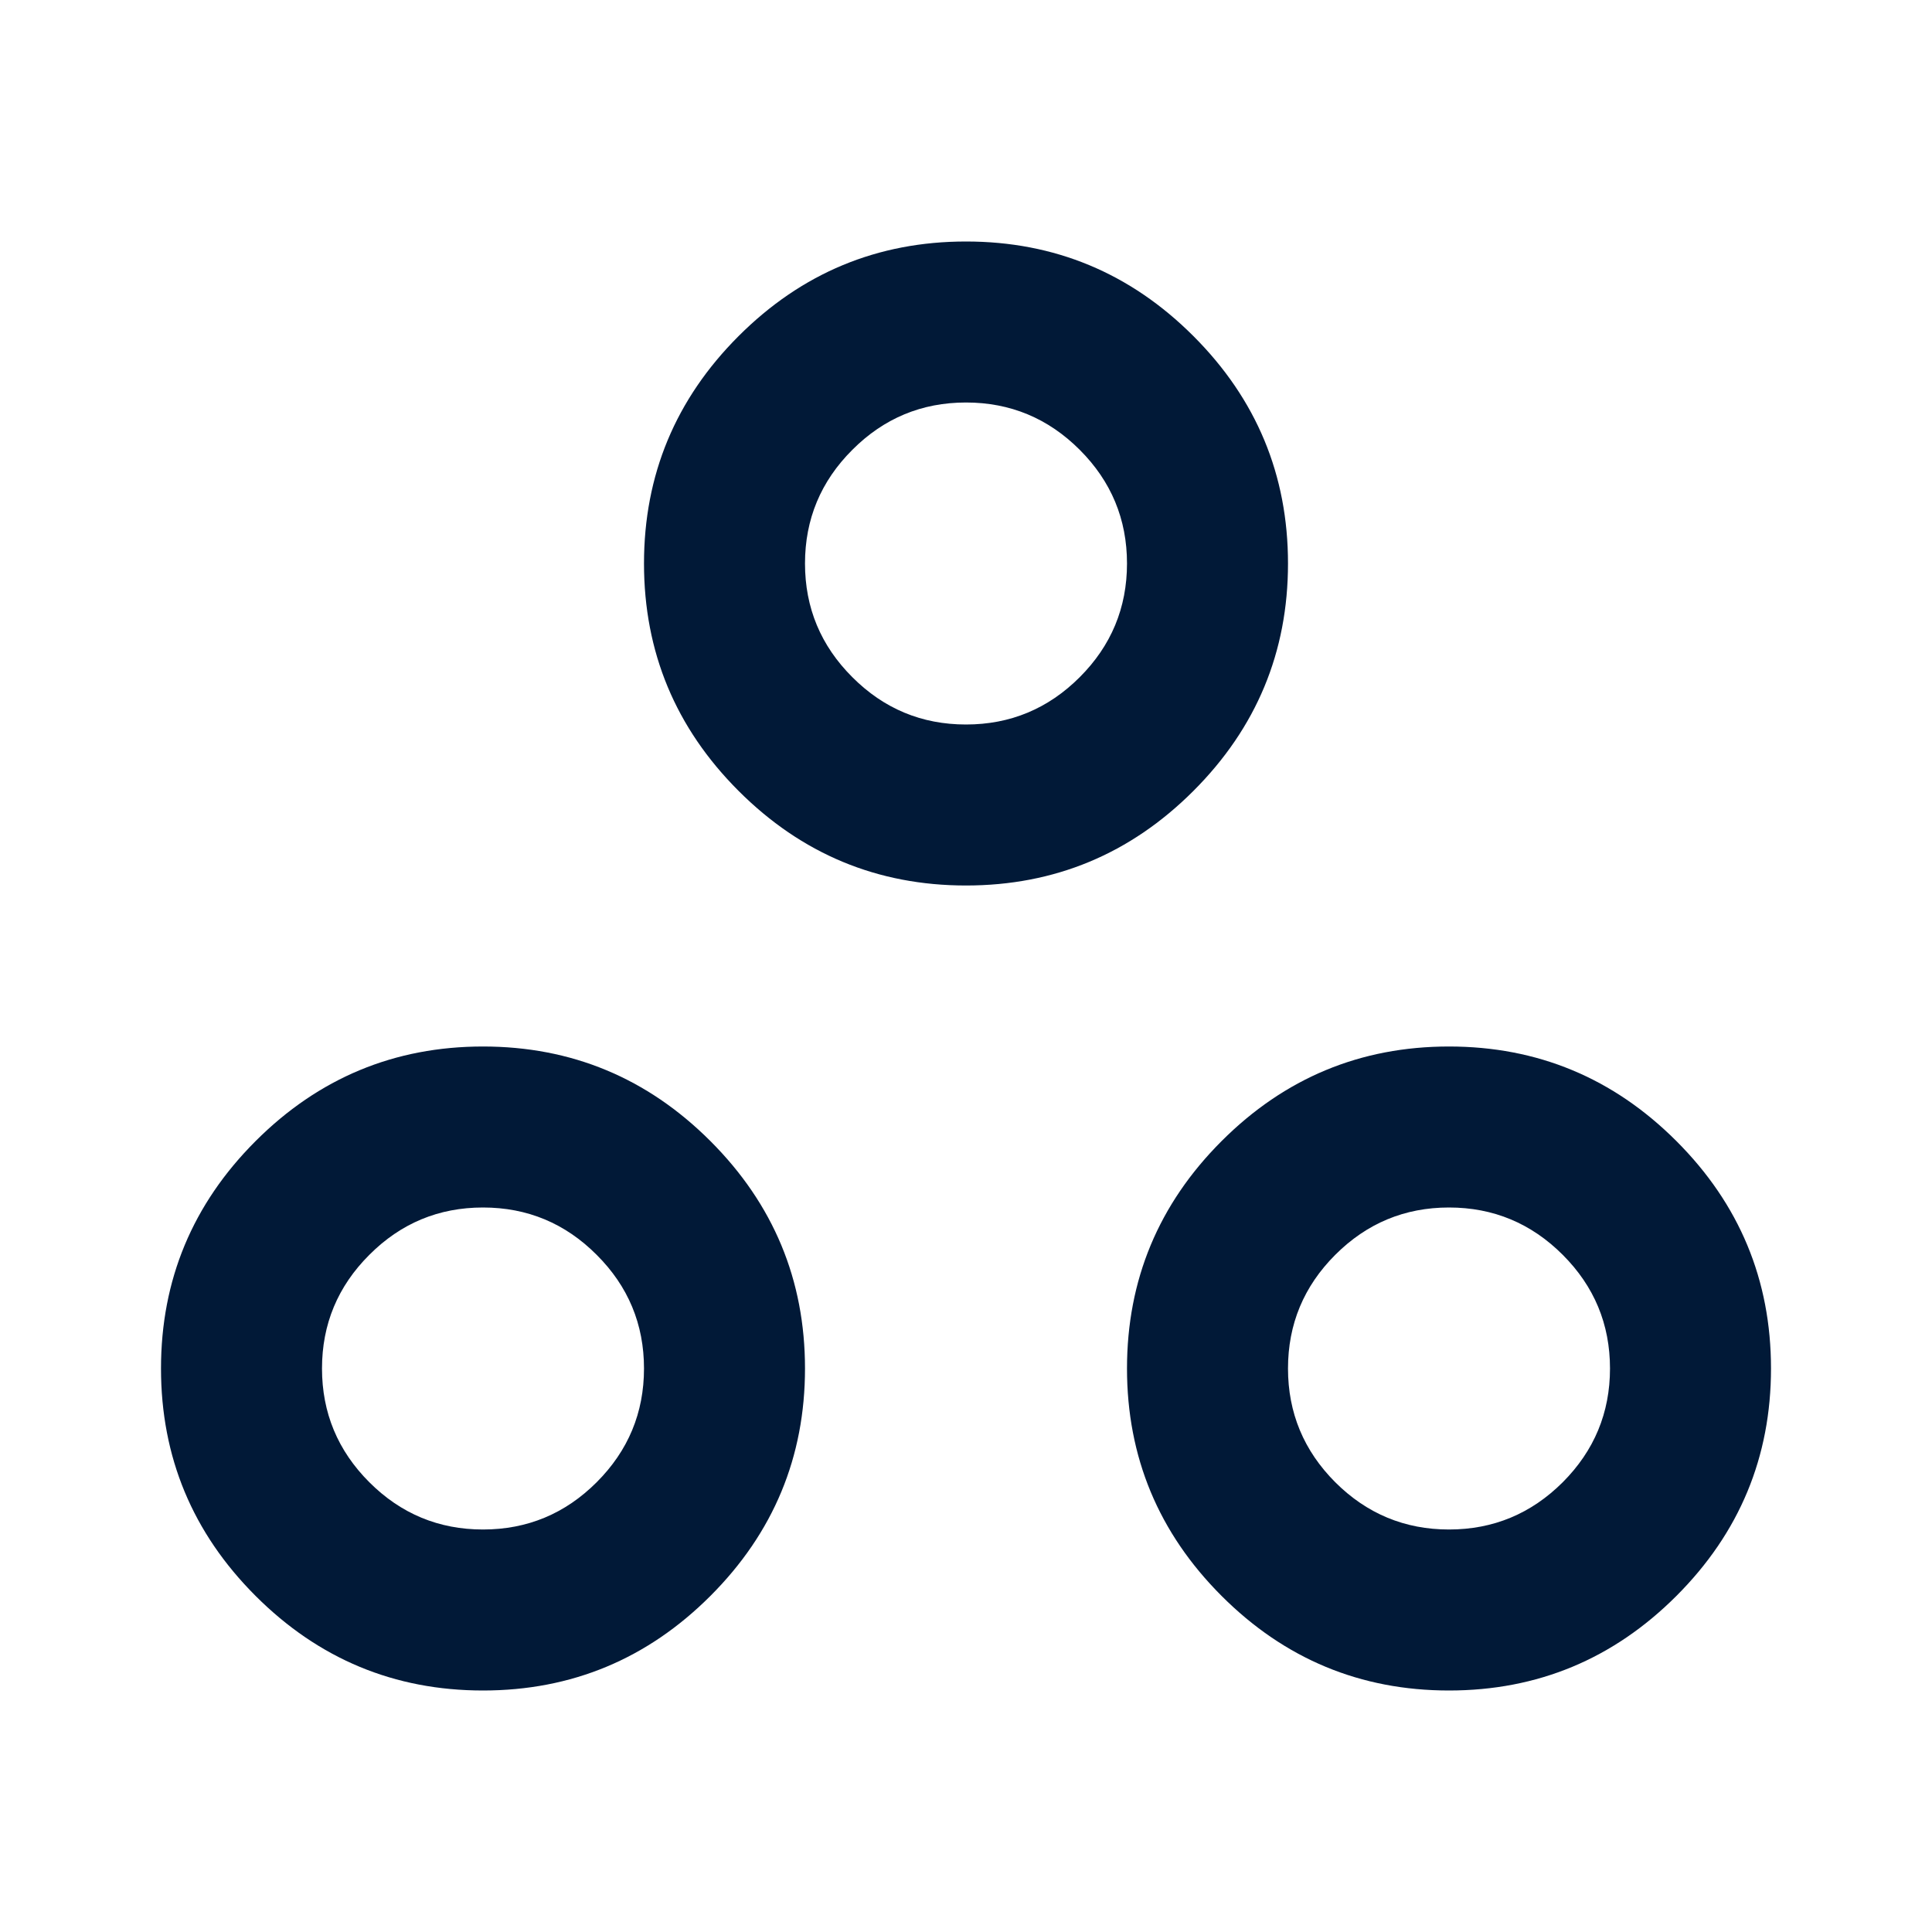
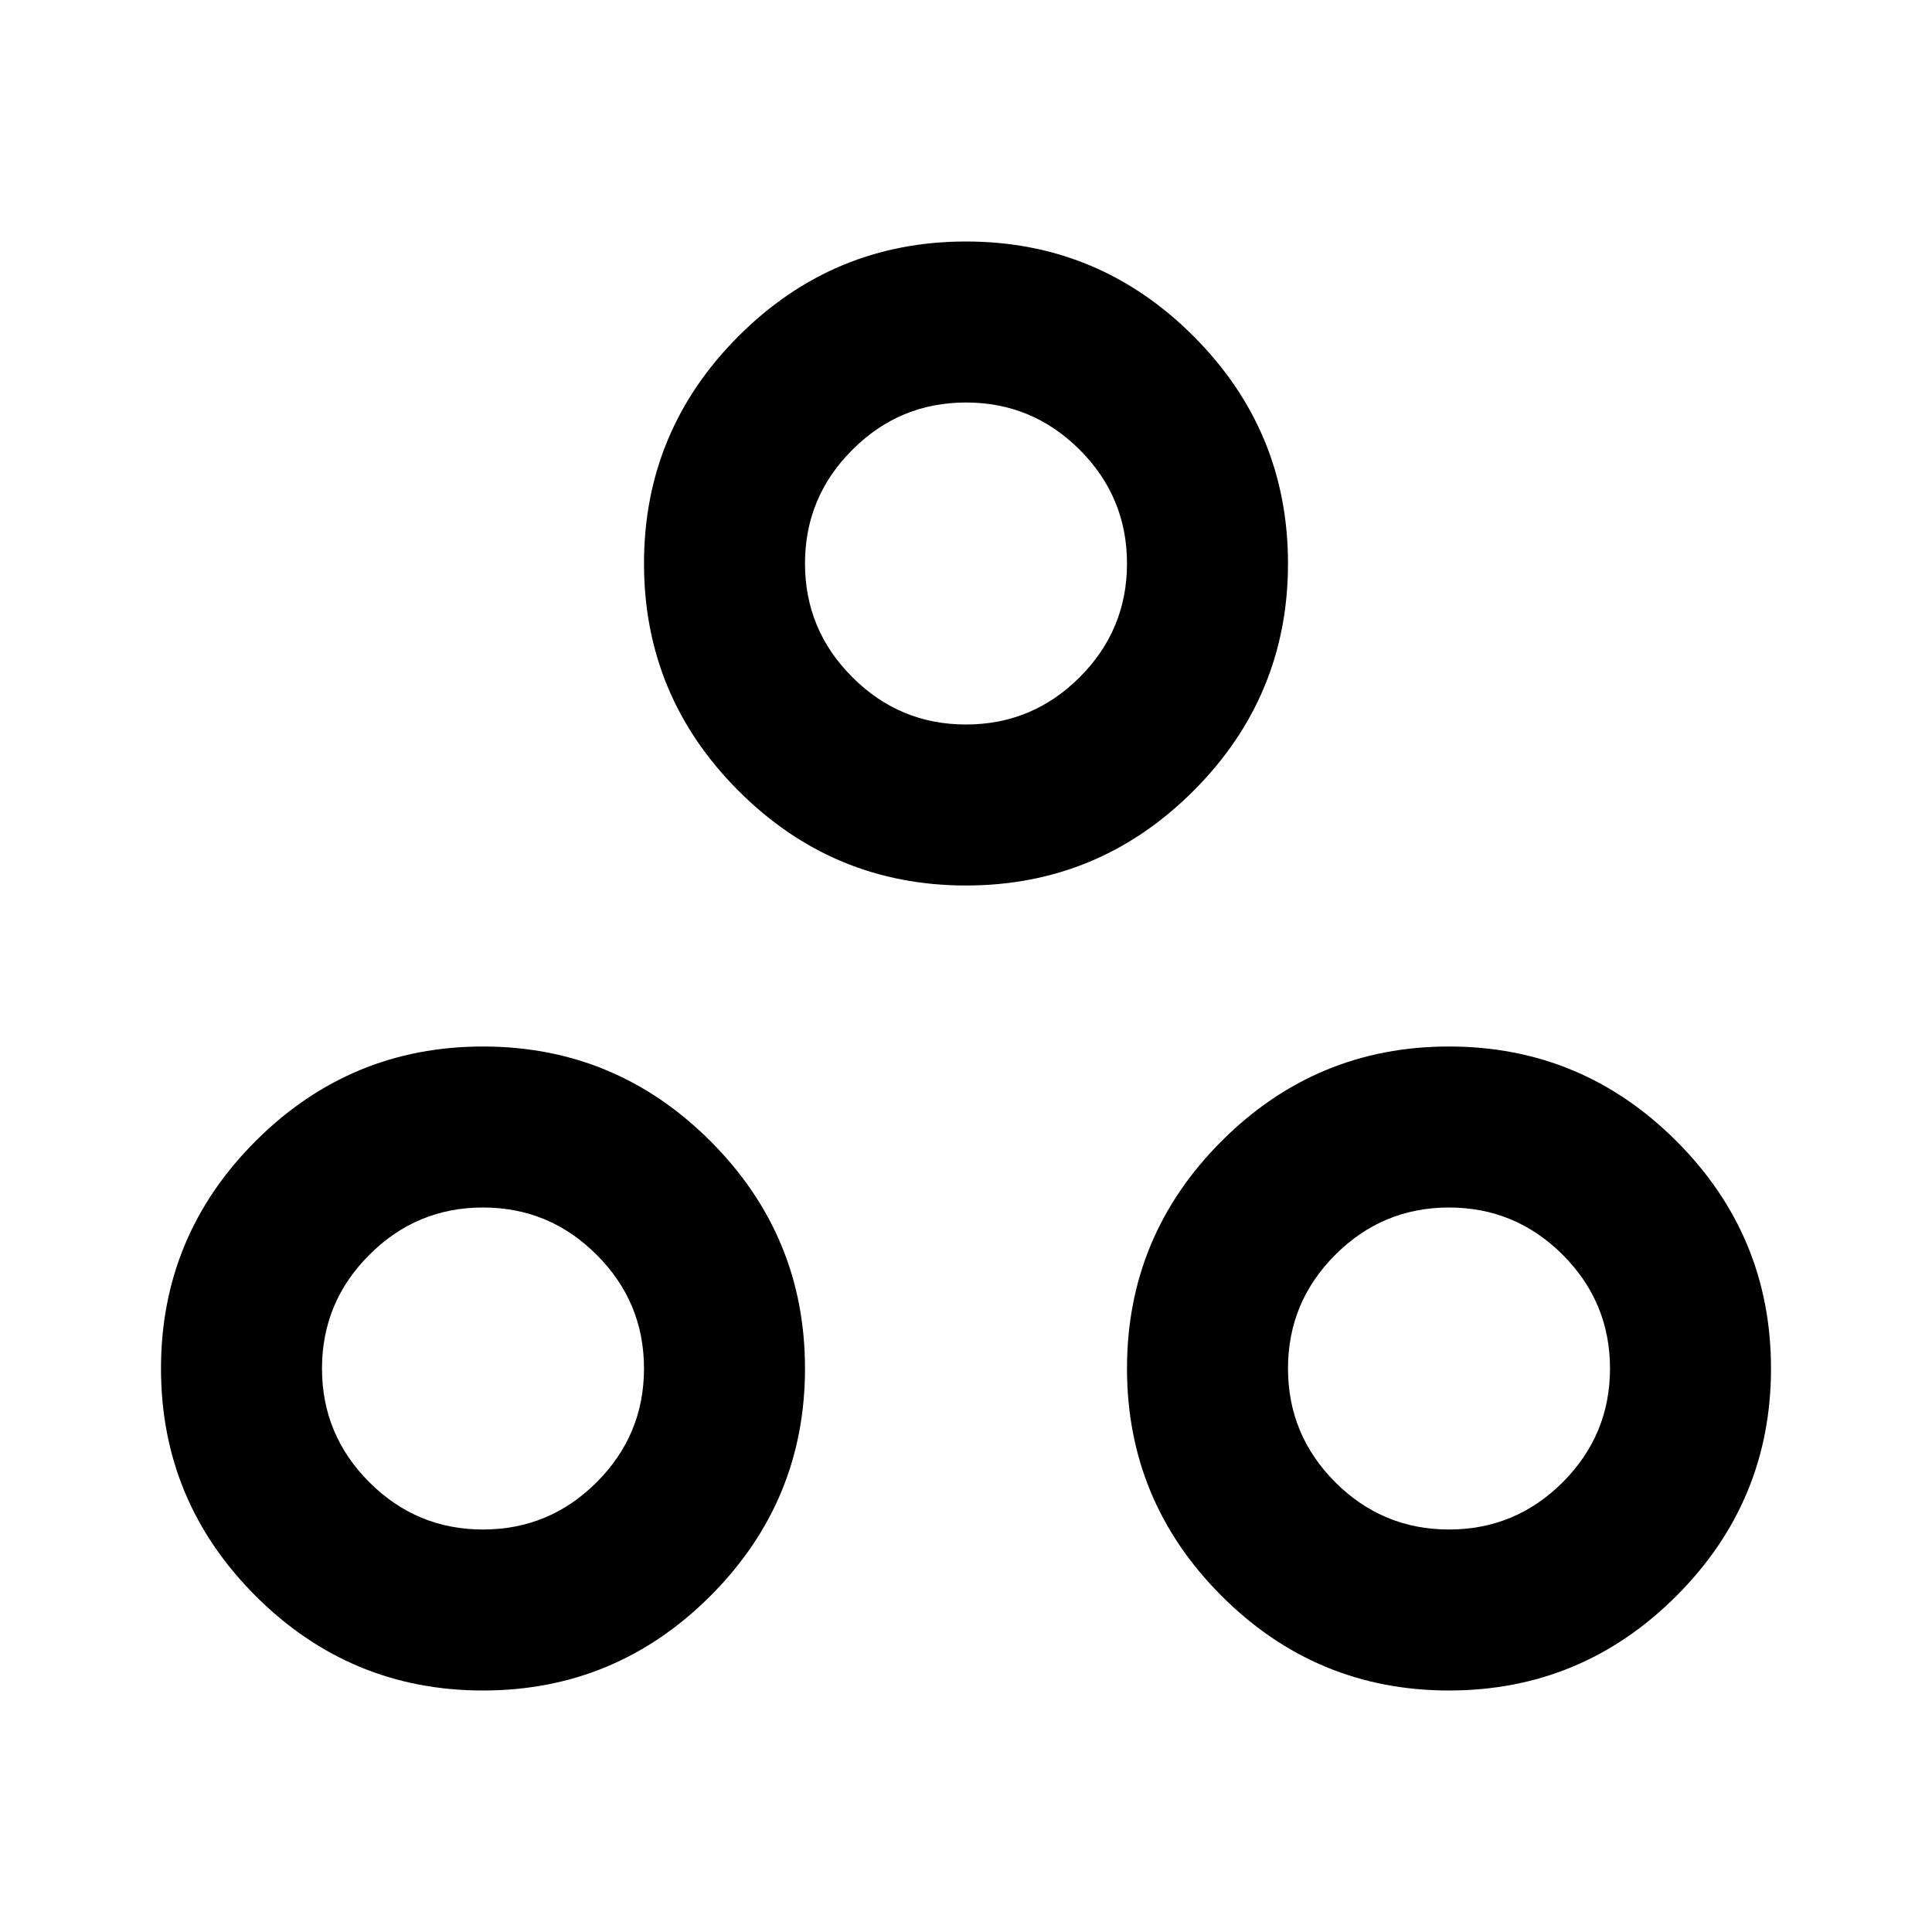
<svg xmlns="http://www.w3.org/2000/svg" width="24" height="24" viewBox="0 0 24 24" fill="none">
  <mask id="mask0_237_617" style="mask-type:alpha" maskUnits="userSpaceOnUse" x="0" y="0" width="24" height="24">
    <rect width="24" height="24" fill="#D9D9D9" />
  </mask>
  <g mask="url(#mask0_237_617)">
-     <path d="M6 21C4.9 21 3.958 20.608 3.175 19.825C2.392 19.042 2 18.1 2 17C2 15.9 2.392 14.958 3.175 14.175C3.958 13.392 4.9 13 6 13C7.1 13 8.042 13.392 8.825 14.175C9.608 14.958 10 15.9 10 17C10 18.1 9.608 19.042 8.825 19.825C8.042 20.608 7.1 21 6 21ZM18 21C16.9 21 15.958 20.608 15.175 19.825C14.392 19.042 14 18.1 14 17C14 15.9 14.392 14.958 15.175 14.175C15.958 13.392 16.9 13 18 13C19.1 13 20.042 13.392 20.825 14.175C21.608 14.958 22 15.9 22 17C22 18.1 21.608 19.042 20.825 19.825C20.042 20.608 19.1 21 18 21ZM6 19C6.55 19 7.021 18.804 7.412 18.413C7.804 18.021 8 17.55 8 17C8 16.45 7.804 15.979 7.412 15.588C7.021 15.196 6.55 15 6 15C5.45 15 4.979 15.196 4.588 15.588C4.196 15.979 4 16.45 4 17C4 17.55 4.196 18.021 4.588 18.413C4.979 18.804 5.45 19 6 19ZM18 19C18.55 19 19.021 18.804 19.413 18.413C19.804 18.021 20 17.55 20 17C20 16.45 19.804 15.979 19.413 15.588C19.021 15.196 18.55 15 18 15C17.45 15 16.979 15.196 16.587 15.588C16.196 15.979 16 16.45 16 17C16 17.55 16.196 18.021 16.587 18.413C16.979 18.804 17.45 19 18 19ZM12 11C10.9 11 9.958 10.608 9.175 9.825C8.392 9.042 8 8.1 8 7C8 5.9 8.392 4.958 9.175 4.175C9.958 3.392 10.9 3 12 3C13.1 3 14.042 3.392 14.825 4.175C15.608 4.958 16 5.9 16 7C16 8.1 15.608 9.042 14.825 9.825C14.042 10.608 13.1 11 12 11ZM12 9C12.55 9 13.021 8.804 13.413 8.412C13.804 8.021 14 7.55 14 7C14 6.45 13.804 5.979 13.413 5.588C13.021 5.196 12.55 5 12 5C11.45 5 10.979 5.196 10.588 5.588C10.196 5.979 10 6.45 10 7C10 7.55 10.196 8.021 10.588 8.412C10.979 8.804 11.45 9 12 9Z" fill="#011937" />
+     <path d="M6 21C4.9 21 3.958 20.608 3.175 19.825C2.392 19.042 2 18.1 2 17C2 15.9 2.392 14.958 3.175 14.175C3.958 13.392 4.9 13 6 13C7.1 13 8.042 13.392 8.825 14.175C9.608 14.958 10 15.9 10 17C10 18.1 9.608 19.042 8.825 19.825C8.042 20.608 7.1 21 6 21ZM18 21C16.9 21 15.958 20.608 15.175 19.825C14.392 19.042 14 18.1 14 17C14 15.9 14.392 14.958 15.175 14.175C15.958 13.392 16.9 13 18 13C19.1 13 20.042 13.392 20.825 14.175C21.608 14.958 22 15.9 22 17C22 18.1 21.608 19.042 20.825 19.825C20.042 20.608 19.1 21 18 21ZM6 19C6.55 19 7.021 18.804 7.412 18.413C7.804 18.021 8 17.55 8 17C8 16.45 7.804 15.979 7.412 15.588C7.021 15.196 6.55 15 6 15C5.45 15 4.979 15.196 4.588 15.588C4.196 15.979 4 16.45 4 17C4 17.55 4.196 18.021 4.588 18.413C4.979 18.804 5.45 19 6 19ZM18 19C18.55 19 19.021 18.804 19.413 18.413C19.804 18.021 20 17.55 20 17C20 16.45 19.804 15.979 19.413 15.588C19.021 15.196 18.55 15 18 15C17.45 15 16.979 15.196 16.587 15.588C16.196 15.979 16 16.45 16 17C16 17.55 16.196 18.021 16.587 18.413C16.979 18.804 17.45 19 18 19ZM12 11C10.9 11 9.958 10.608 9.175 9.825C8.392 9.042 8 8.1 8 7C8 5.9 8.392 4.958 9.175 4.175C9.958 3.392 10.9 3 12 3C13.1 3 14.042 3.392 14.825 4.175C15.608 4.958 16 5.9 16 7C16 8.1 15.608 9.042 14.825 9.825C14.042 10.608 13.1 11 12 11ZM12 9C12.55 9 13.021 8.804 13.413 8.412C13.804 8.021 14 7.55 14 7C14 6.45 13.804 5.979 13.413 5.588C13.021 5.196 12.55 5 12 5C11.45 5 10.979 5.196 10.588 5.588C10.196 5.979 10 6.45 10 7C10 7.55 10.196 8.021 10.588 8.412C10.979 8.804 11.45 9 12 9Z" fill="black" />
  </g>
</svg>
